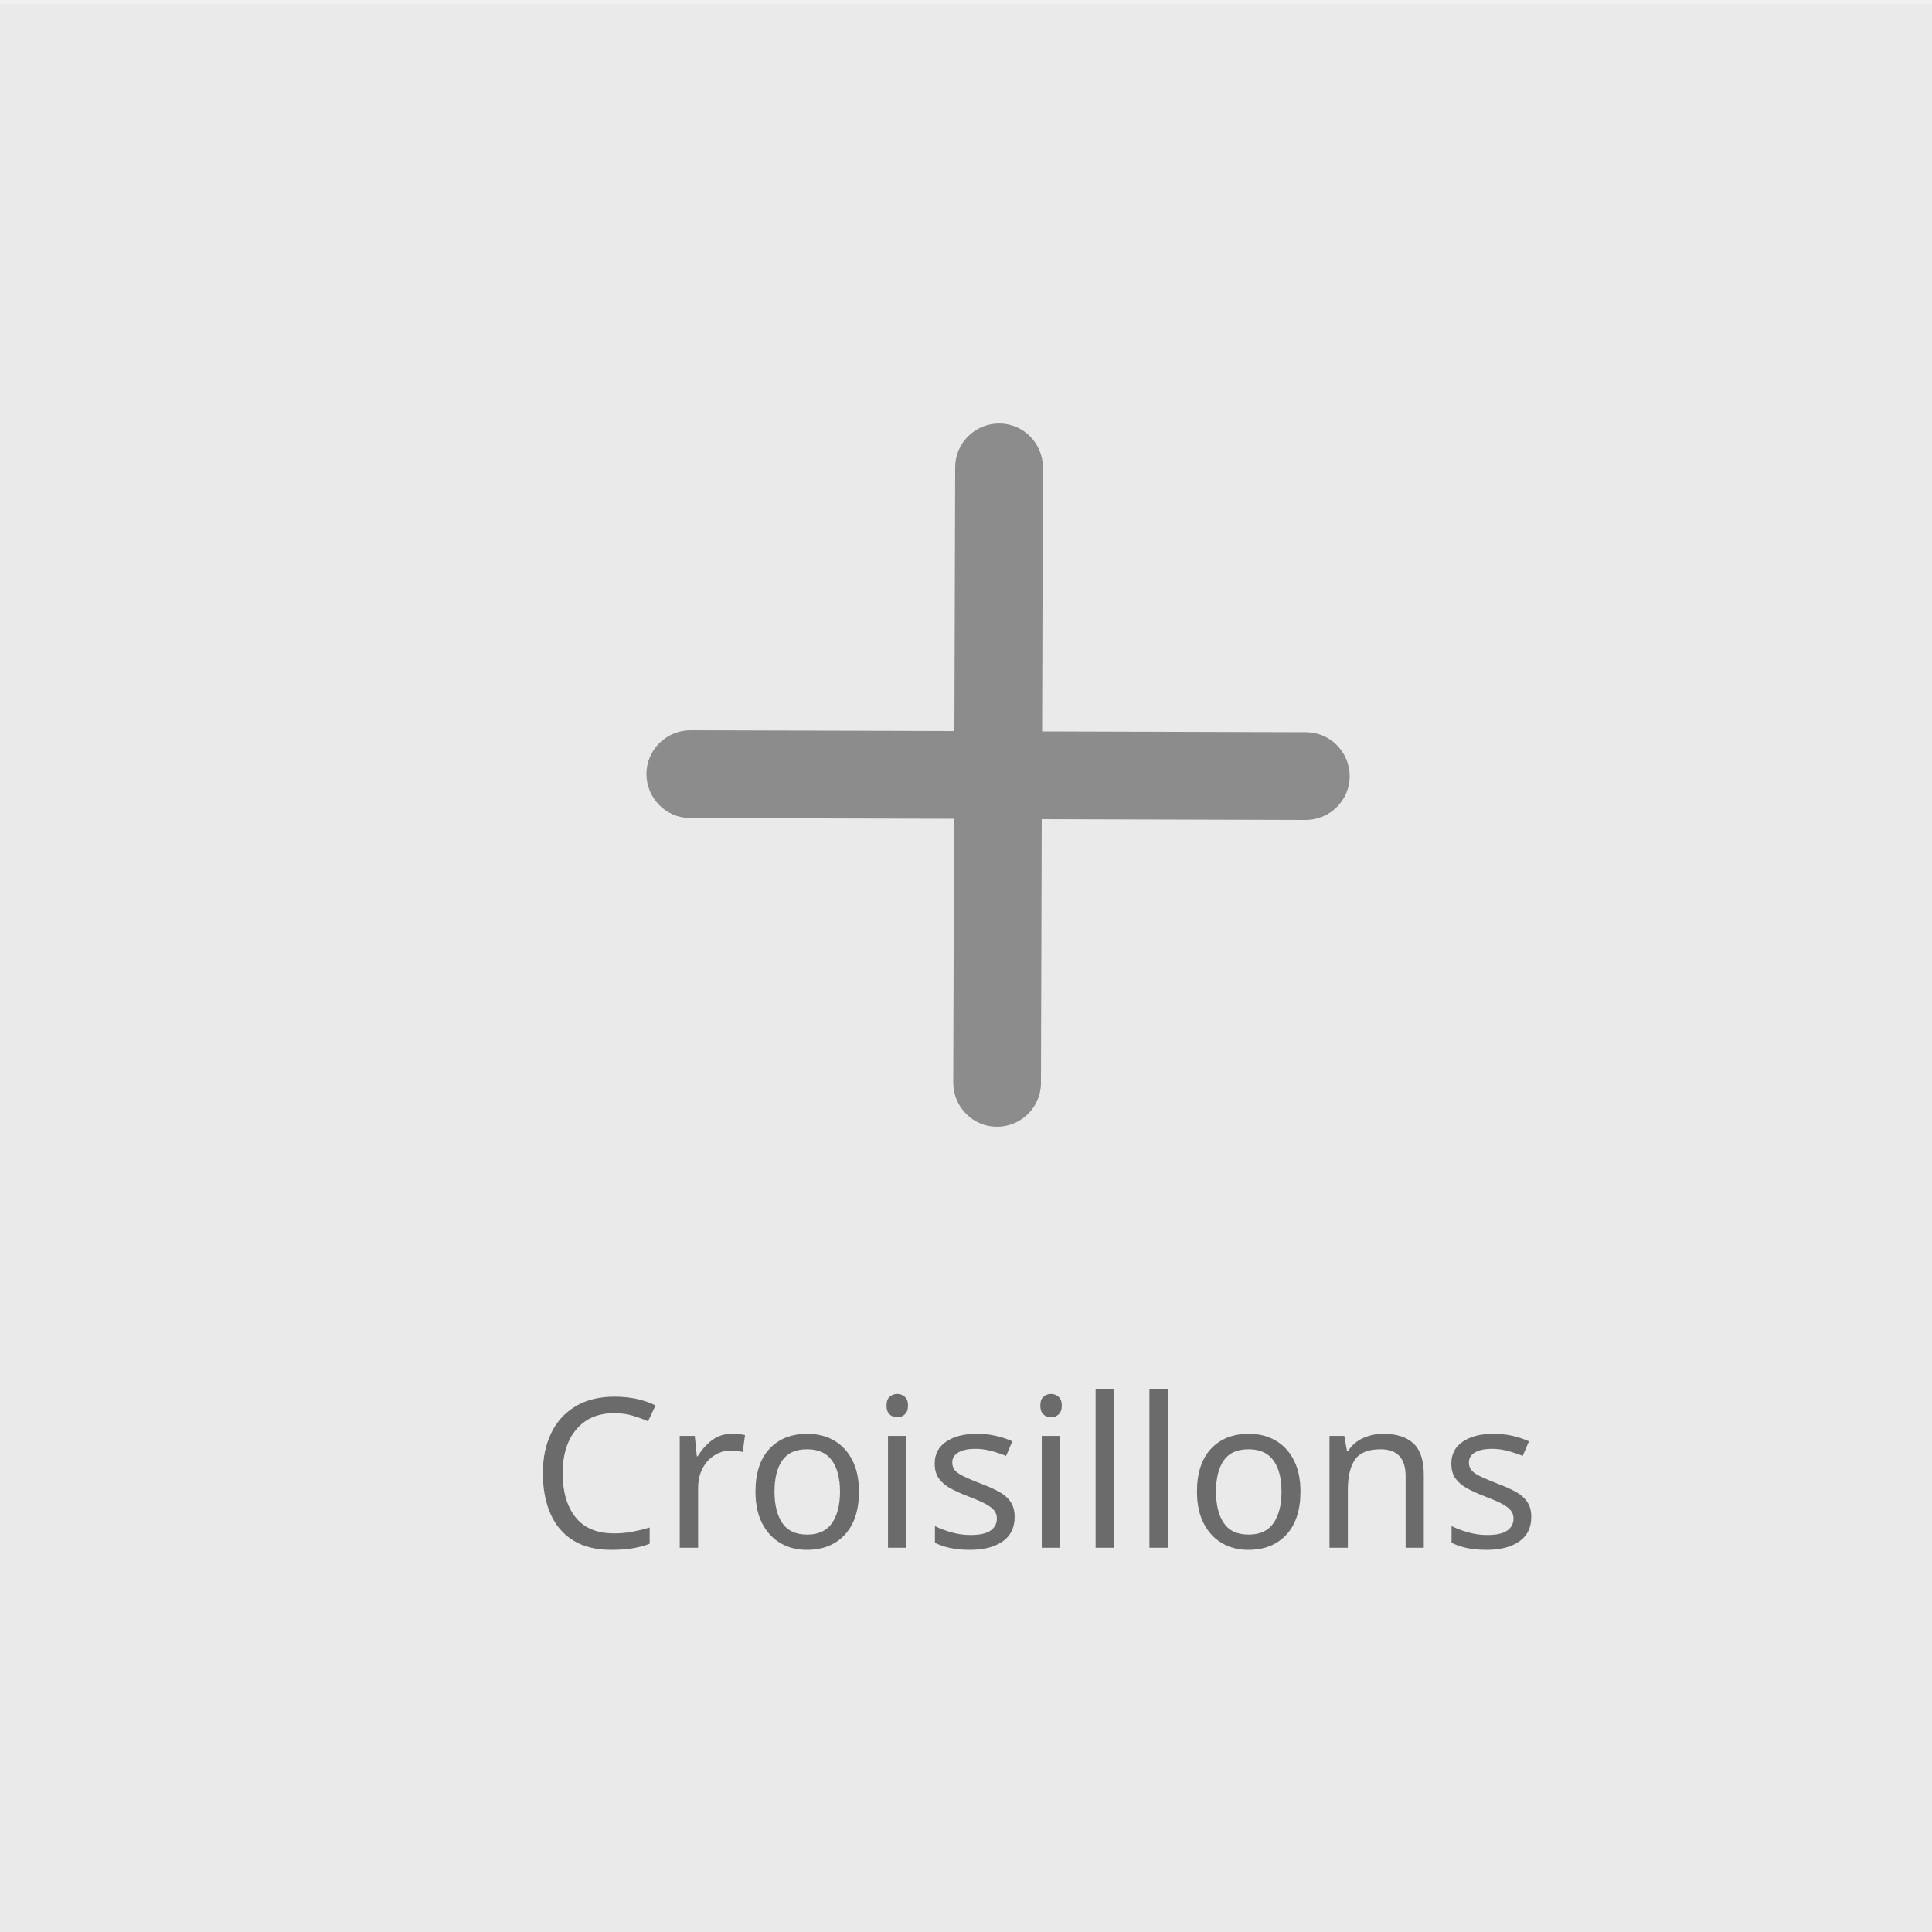
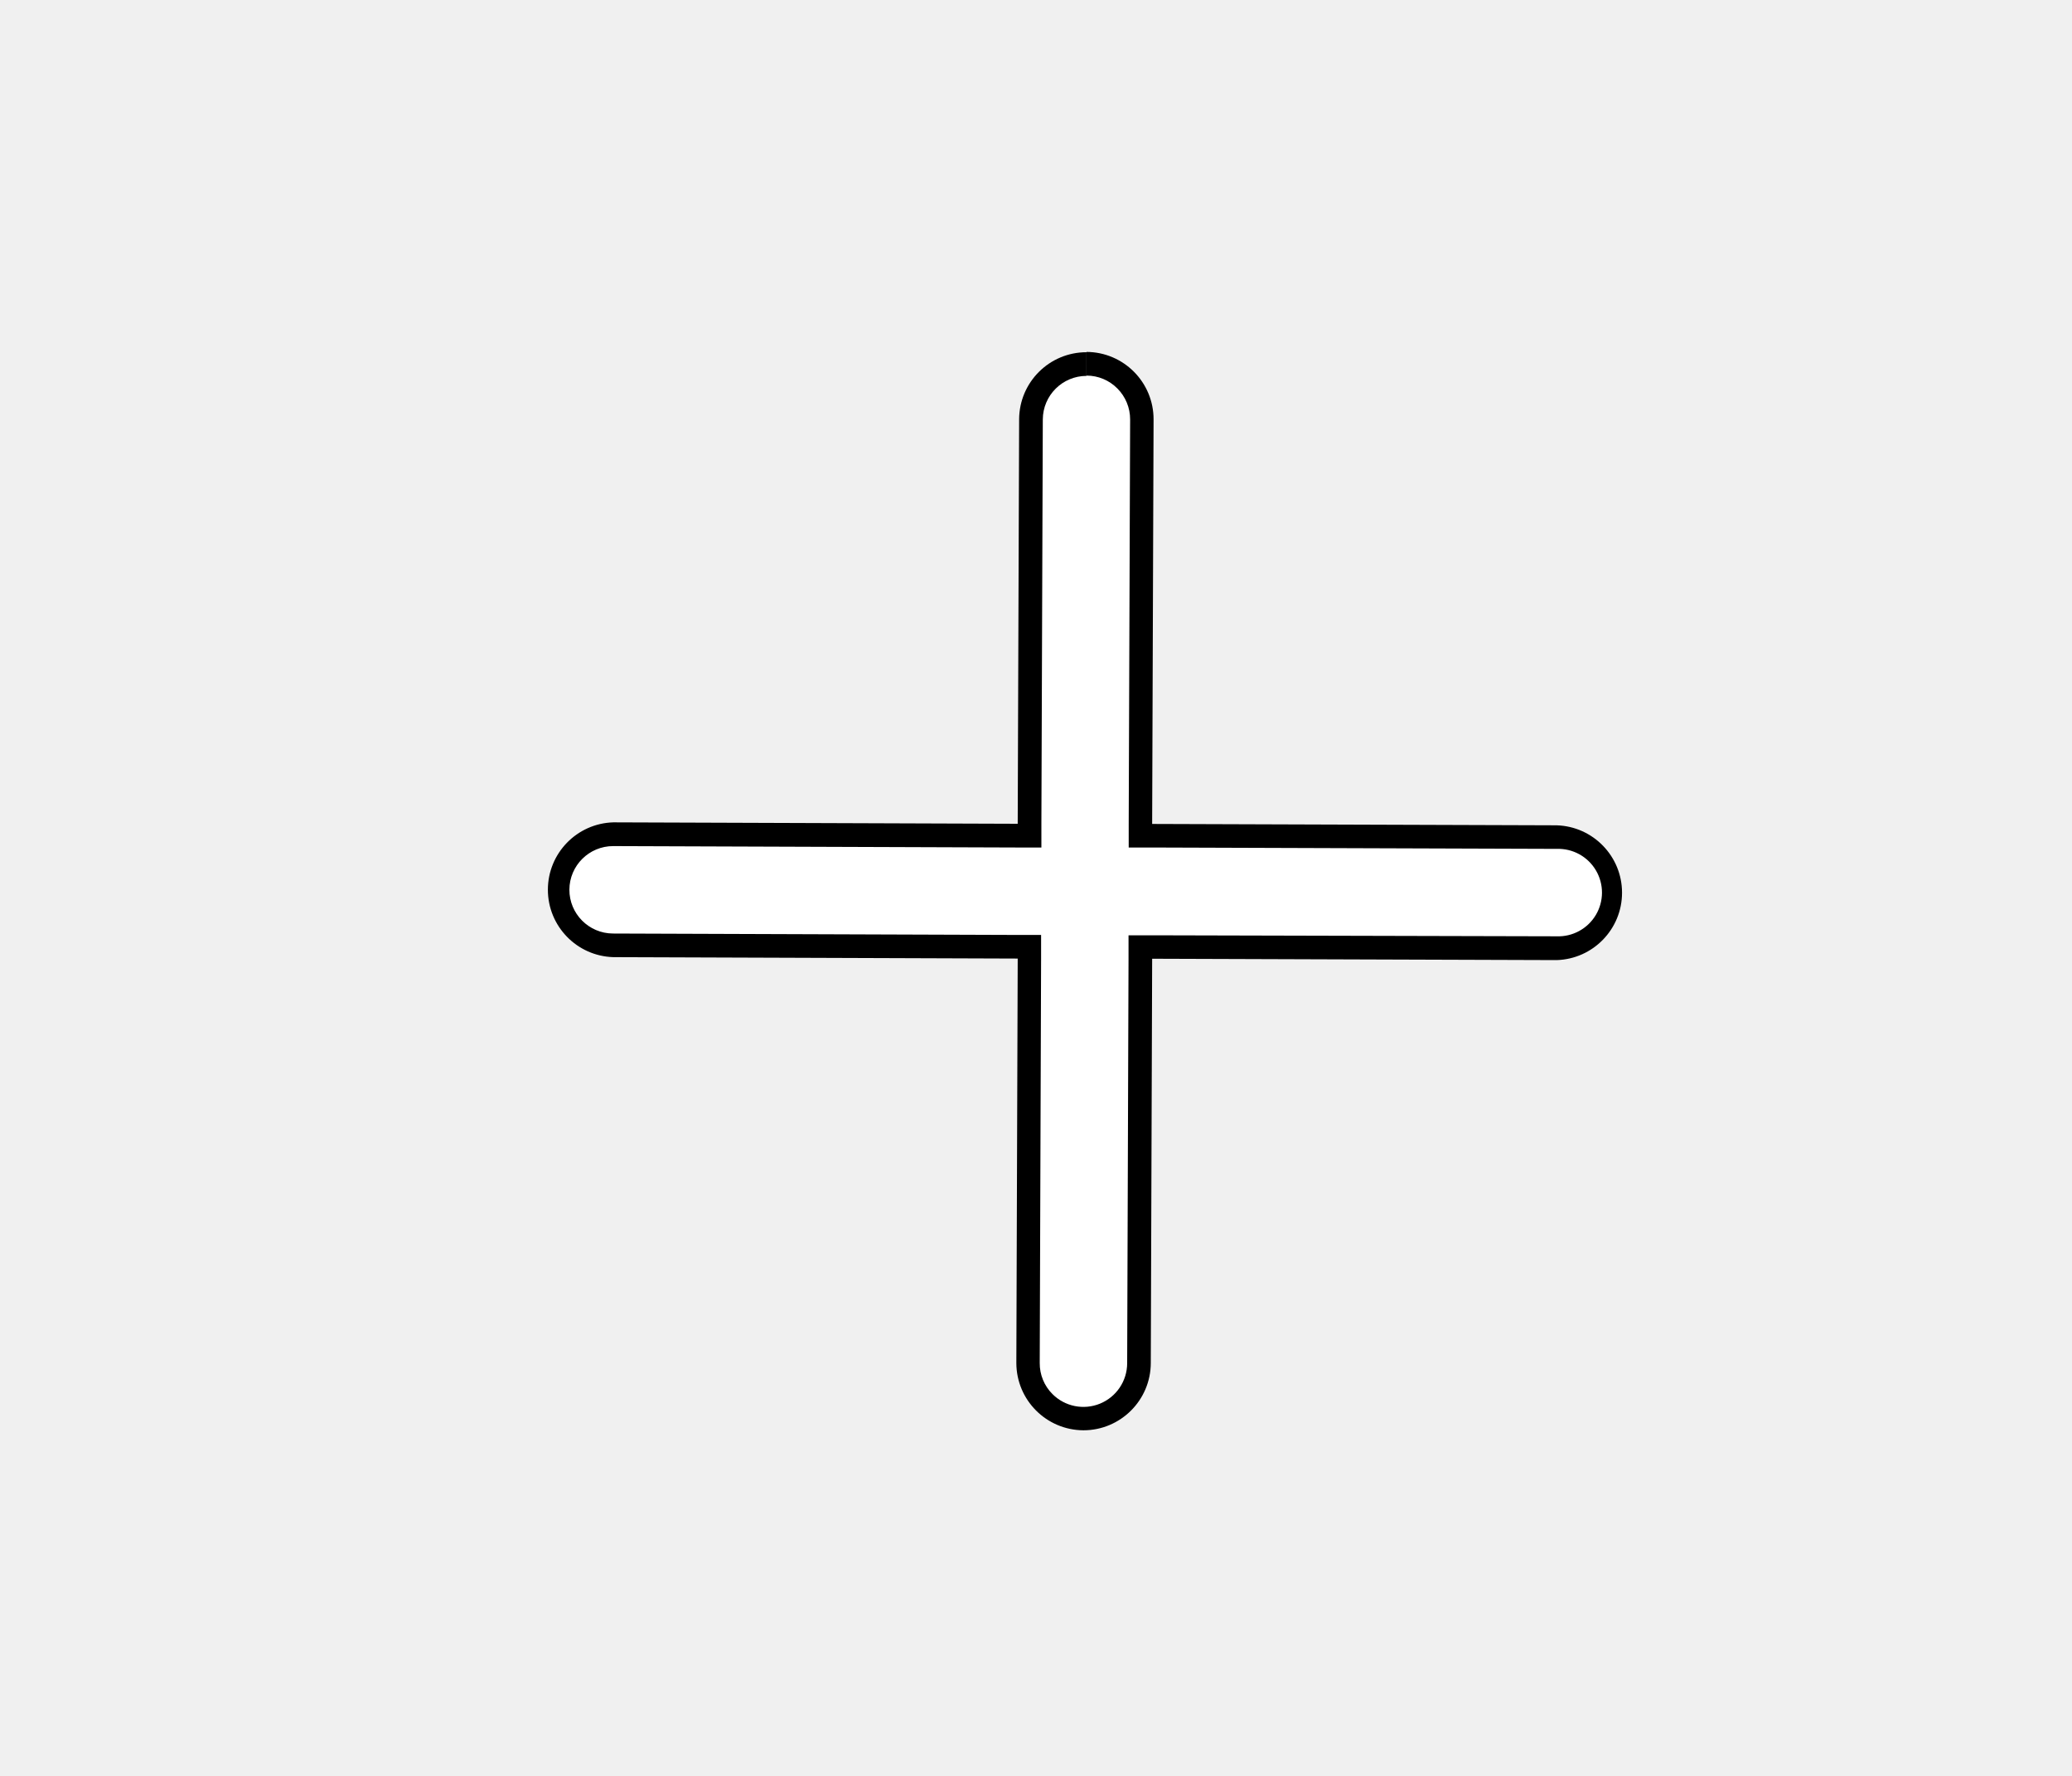
- <svg xmlns="http://www.w3.org/2000/svg" style="enable-background:new 0 0 500 500;" id="Calque_1" version="1.1" viewBox="0 0 500 500" x="0px" y="0px" xml:space="preserve">
-   <style type="text/css">
- 	.st0{fill:#EAEAEA;}
- 	.st1{fill:#8C8C8C;}
- 	.st2{fill:#FFFFFF;}
- 	.st3{fill:#EAEAEA;stroke:#8C8C8C;stroke-width:7;stroke-miterlimit:10;}
- 	.st4{fill:#070707;}
- 	.st5{fill:none;stroke:#8C8C8C;stroke-width:7;stroke-miterlimit:10;}
- 	.st6{fill:none;stroke:#8C8C8C;stroke-width:10;stroke-miterlimit:10;}
- 	.st7{fill:#8C8C8C;stroke:#8C8C8C;stroke-width:3;stroke-miterlimit:10;}
- 	.st8{fill:none;stroke:#8C8C8C;stroke-width:8;stroke-miterlimit:10;}
- 	.st9{fill:none;stroke:#8E8E8E;stroke-width:6;stroke-miterlimit:10;}
- 	.st10{fill:#8E8E8E;}
- 	.st11{fill:#505050;}
- 	.st12{fill:none;stroke:#8E8E8E;stroke-width:2;stroke-miterlimit:10;}
- 	.st13{fill:#8C8C8C;stroke:#8C8C8C;stroke-width:2;stroke-miterlimit:10;}
- 	.st14{fill:#8C8C8C;stroke:#FFFFFF;stroke-width:2;stroke-miterlimit:10;}
- 	.st15{fill:none;stroke:#FFFFFF;stroke-width:2;stroke-miterlimit:10;}
- 	.st16{fill:none;stroke:#8C8C8C;stroke-miterlimit:10;}
- 	.st17{fill:none;stroke:#8C8C8C;stroke-width:13;stroke-miterlimit:10;}
- 	.st18{fill:#EAEAEA;stroke:#8C8C8C;stroke-width:8;stroke-miterlimit:10;}
- 	.st19{fill:none;stroke:#8C8C8C;stroke-width:4;stroke-miterlimit:10;}
- 	.st20{fill:#8C8C8C;stroke:#8C8C8C;stroke-width:0.75;stroke-miterlimit:10;}
- 	.st21{fill:none;stroke:#8C8C8C;stroke-width:9;stroke-miterlimit:10;}
- 	.st22{fill:#8C8C8C;stroke:#8C8C8C;stroke-width:0.5;stroke-miterlimit:10;}
- 	.st23{fill:#6B6B6B;}
- 	.st24{fill:none;}
- 	.st25{stroke:#8C8C8C;stroke-width:8;stroke-miterlimit:10;}
- 	.st26{fill:#8C8C8C;stroke:#8C8C8C;stroke-miterlimit:10;}
- 	.st27{fill:none;stroke:#8C8C8C;stroke-width:11;stroke-miterlimit:10;}
- 	.st28{fill:none;stroke:#8C8C8C;stroke-width:6;stroke-miterlimit:10;}
- 	.st29{stroke:#8C8C8C;stroke-width:6;stroke-miterlimit:10;}
- 	.st30{fill:#8C8C8C;stroke:#8C8C8C;stroke-width:4;stroke-miterlimit:10;}
- 	.st31{fill:#8C8C8C;stroke:#8C8C8C;stroke-width:1.05;stroke-miterlimit:10;}
- 	.st32{fill:#D6D6D6;}
- 	.st33{fill:none;stroke:#EAEAEA;stroke-width:5;stroke-miterlimit:10;}
- 	.st34{fill:#8C8C8C;stroke:#8C8C8C;stroke-width:10;stroke-miterlimit:10;}
- 	.st35{fill:none;stroke:#CECECE;stroke-width:2;stroke-miterlimit:10;}
- 	.st36{fill:none;stroke:#FFFFFF;stroke-width:4;stroke-miterlimit:10;}
- 	.st37{fill-rule:evenodd;clip-rule:evenodd;fill:#8C8C8C;}
- 	.st38{fill:#8C8C8C;stroke:#8C8C8C;stroke-width:8;stroke-miterlimit:10;}
- 	.st39{fill:#8C8C8C;stroke:#8C8C8C;stroke-width:7;stroke-miterlimit:10;}
- 	.st40{fill:#DBDBDB;stroke:#8C8C8C;stroke-width:7;stroke-miterlimit:10;}
- 	.st41{fill:none;stroke:#8C8C8C;stroke-width:5;stroke-miterlimit:10;}
- 	.st42{fill:none;stroke:#8C8C8C;stroke-width:3;stroke-miterlimit:10;}
- 	.st43{clip-path:url(#SVGID_2_);fill:#8C8C8C;}
- 	.st44{clip-path:url(#SVGID_2_);fill:none;stroke:#8C8C8C;stroke-width:8;stroke-miterlimit:10;}
- 	.st45{clip-path:url(#SVGID_2_);fill:#FFFFFF;}
- 	.st46{clip-path:url(#SVGID_2_);fill:#EAEAEA;}
- 	.st47{clip-path:url(#SVGID_2_);fill:none;stroke:#8C8C8C;stroke-miterlimit:10;}
- 	.st48{fill:none;stroke:#FFFFFF;stroke-width:0.75;stroke-miterlimit:10;}
- 	.st49{font-family:'HelveticaNeue-CondensedBold';}
- 	.st50{font-size:54px;}
- 	.st51{fill:none;stroke:#8C8C8C;stroke-width:14;stroke-miterlimit:10;}
- 	.st52{fill:none;stroke:#EAEAEA;stroke-width:2;stroke-miterlimit:10;}
- 	.st53{fill:none;stroke:#8C8C8C;stroke-width:2;stroke-miterlimit:10;}
- </style>
-   <rect class="st0" height="500" width="500" x="0" y="1" />
-   <g>
-     <path class="st37" d="M269.6,212l68.3,0.2c6.3,0,11.4-5.1,11.4-11.3c0-6.3-5.1-11.4-11.3-11.4l-68.3-0.2l0.2-68.3   c0-6.3-5.1-11.4-11.3-11.4c-6.3,0-11.4,5.1-11.4,11.3l-0.2,68.3l-68.3-0.2c-6.3,0-11.4,5.1-11.4,11.3c0,6.3,5.1,11.4,11.3,11.4   l68.3,0.2l-0.2,68.3c0,6.3,5.1,11.4,11.3,11.4c6.3,0,11.4-5.1,11.4-11.3L269.6,212z" />
-   </g>
-   <g>
-     <rect class="st24" height="144" width="500" y="362" />
-     <text class="st23 st49 st50" transform="matrix(1 0 0 1 137.1968 400.5557)">Croisillons</text>
-   </g>
+ <svg xmlns="http://www.w3.org/2000/svg" id="Calque_1" data-name="Calque 1" viewBox="0 0 350 300">
+   <defs>
+     <style>.cls-1{fill:#fff;}</style>
+   </defs>
+   <path class="cls-1" d="M183,239.62a9.37,9.37,0,0,1-9.35-9.42l.24-70.31-70.32-.25a9.39,9.39,0,0,1,0-18.77l70.34.25.25-70.32a9.39,9.39,0,0,1,18.77.07l-.24,70.31,70.31.24a9.39,9.39,0,0,1,0,18.78L192.62,160l-.24,70.32a9.41,9.41,0,0,1-9.39,9.35Z" />
+   <path d="M183.54,59.45l0,4a7.3,7.3,0,0,1,5.21,2.18,7.38,7.38,0,0,1,2.15,5.23l-.24,68.31v4l4,0,68.31.23a7.39,7.39,0,1,1-.05,14.77L194.63,158h-4l0,4-.23,68.31a7.39,7.39,0,0,1-12.63,5.18,7.33,7.33,0,0,1-2.14-5.23l.23-68.32,0-4h-4l-68.32-.24a7.39,7.39,0,0,1-7.36-7.41,7.4,7.4,0,0,1,7.41-7.36l68.32.24h4v-4l.24-68.31a7.39,7.39,0,0,1,7.38-7.36v-4m0,0a11.38,11.38,0,0,0-11.38,11.34l-.24,68.32-68.31-.24h0a11.39,11.39,0,0,0,0,22.77l68.31.24-.23,68.32A11.39,11.39,0,0,0,183,241.62h0a11.39,11.39,0,0,0,11.39-11.35l.23-68.31,68.32.23h0a11.39,11.39,0,0,0,0-22.77l-68.32-.23.24-68.32a11.38,11.38,0,0,0-11.35-11.42Z" />
</svg>
